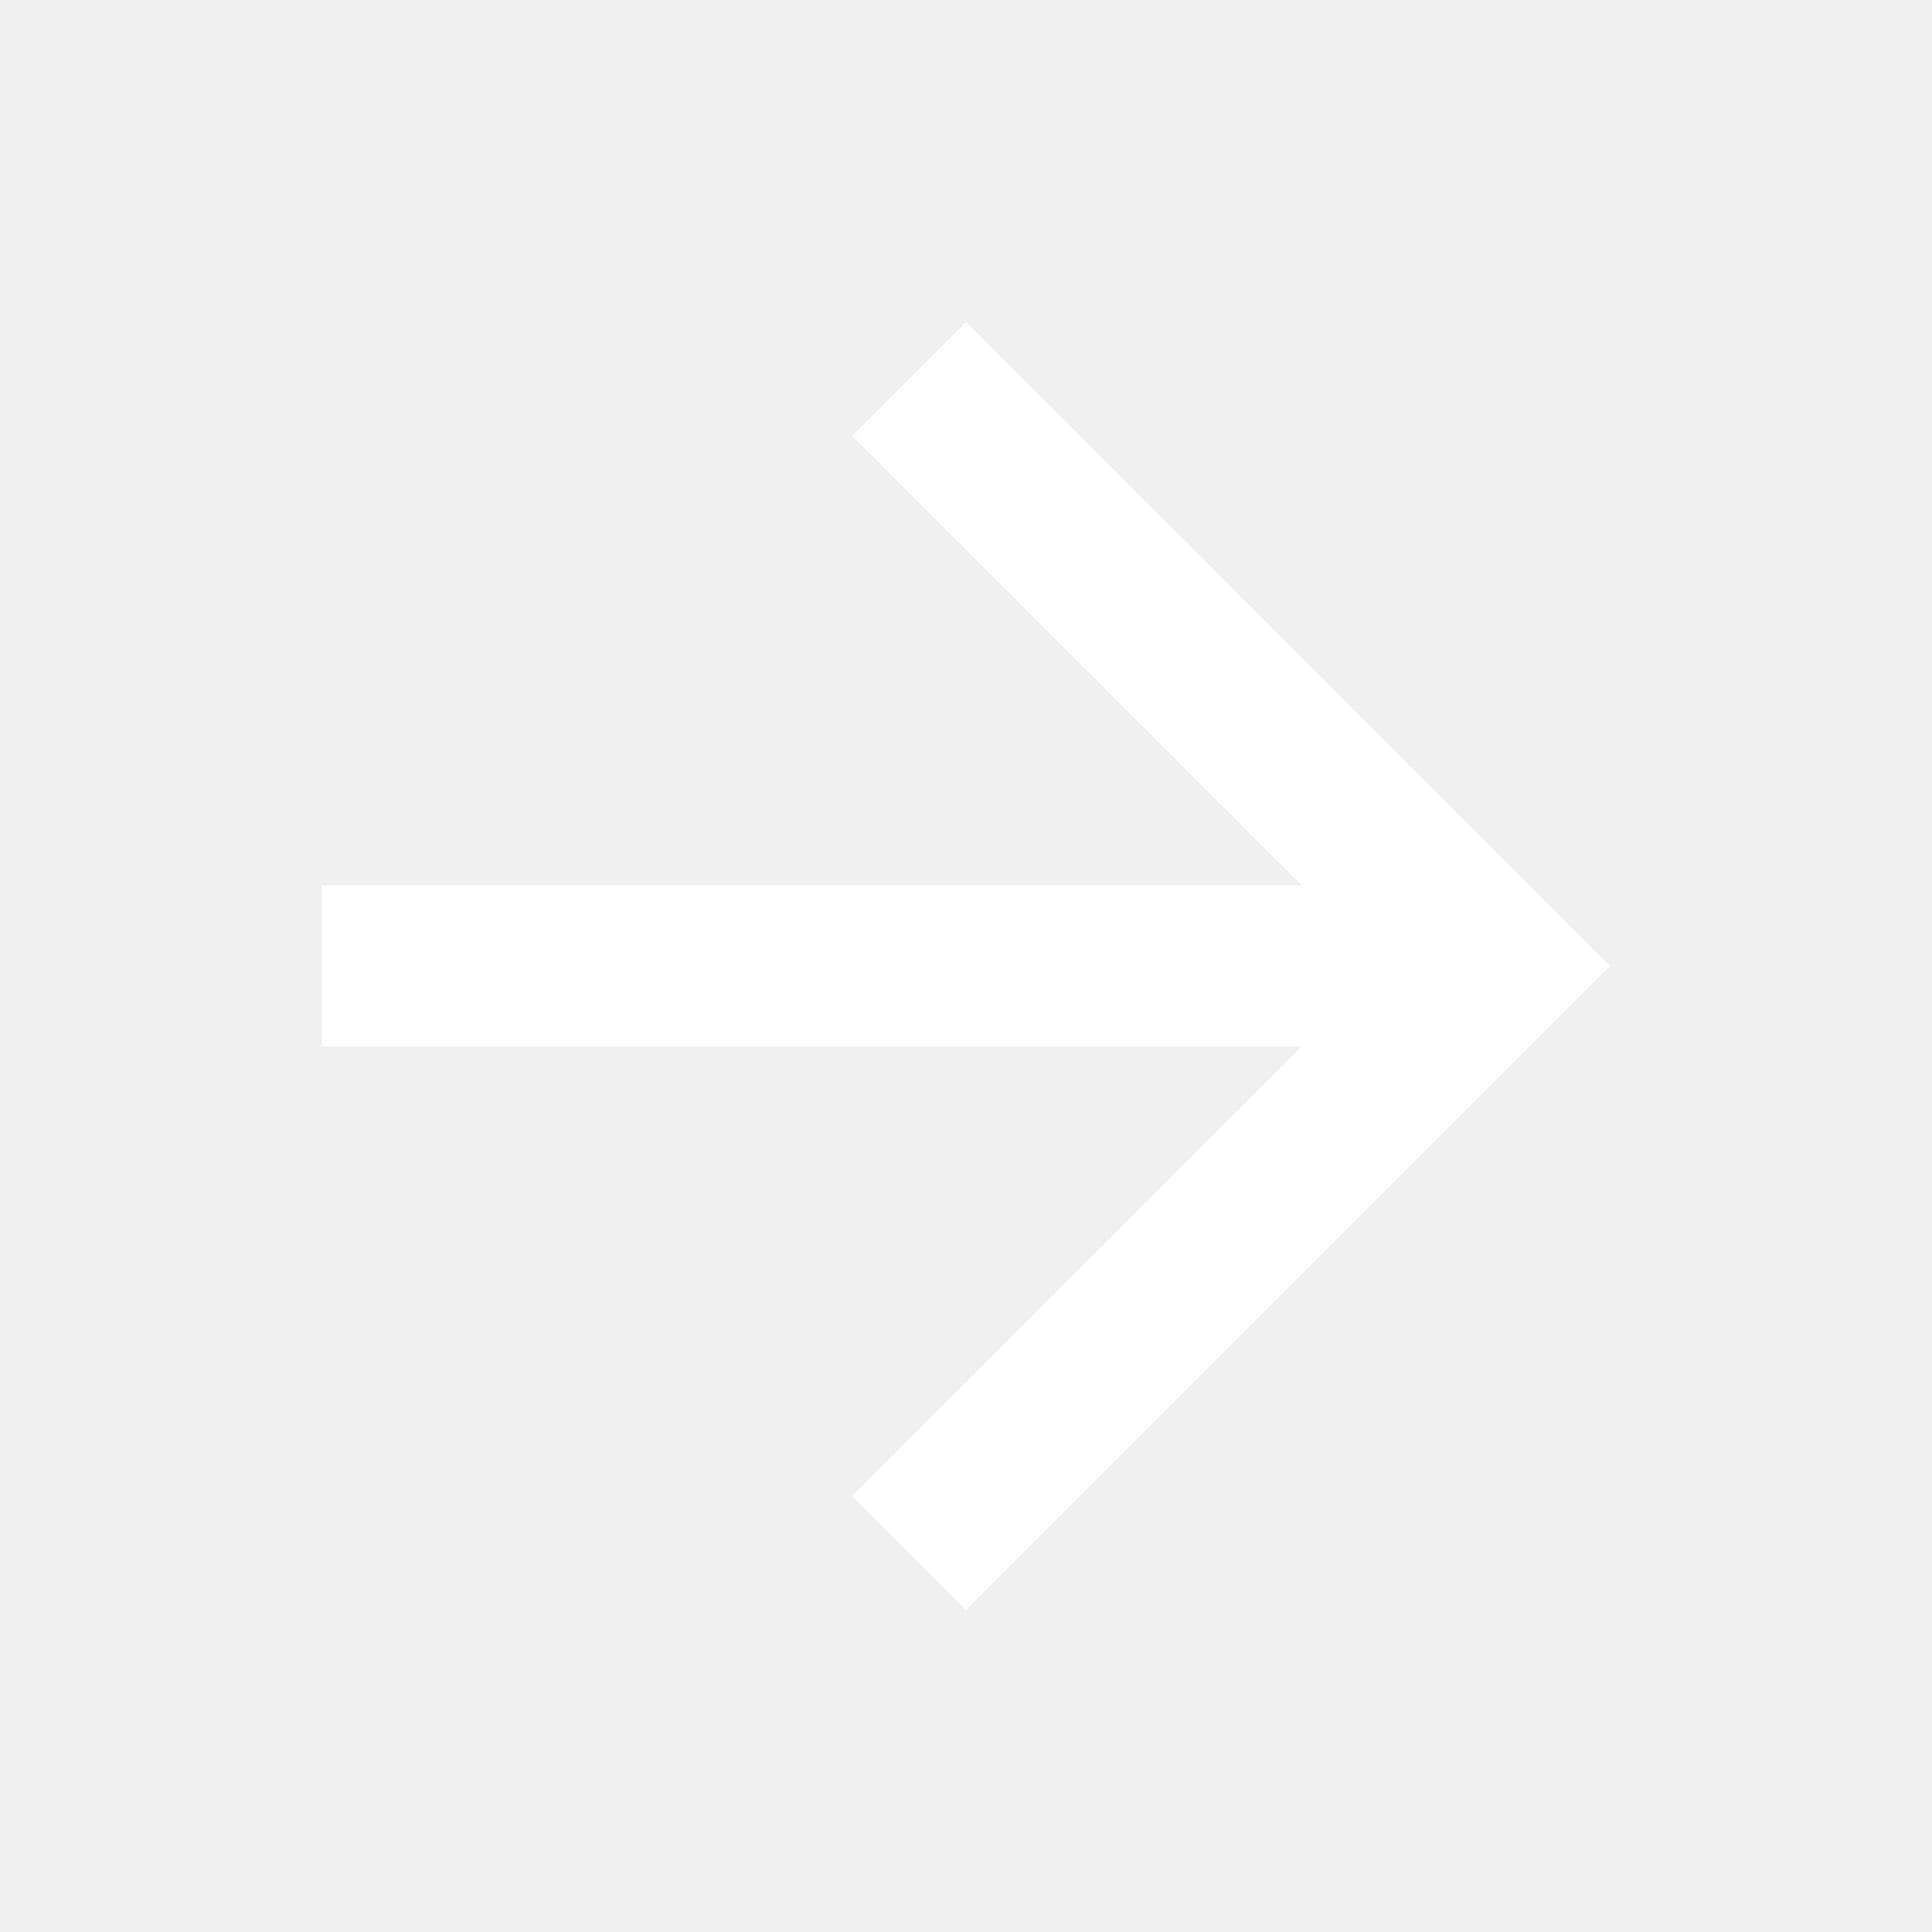
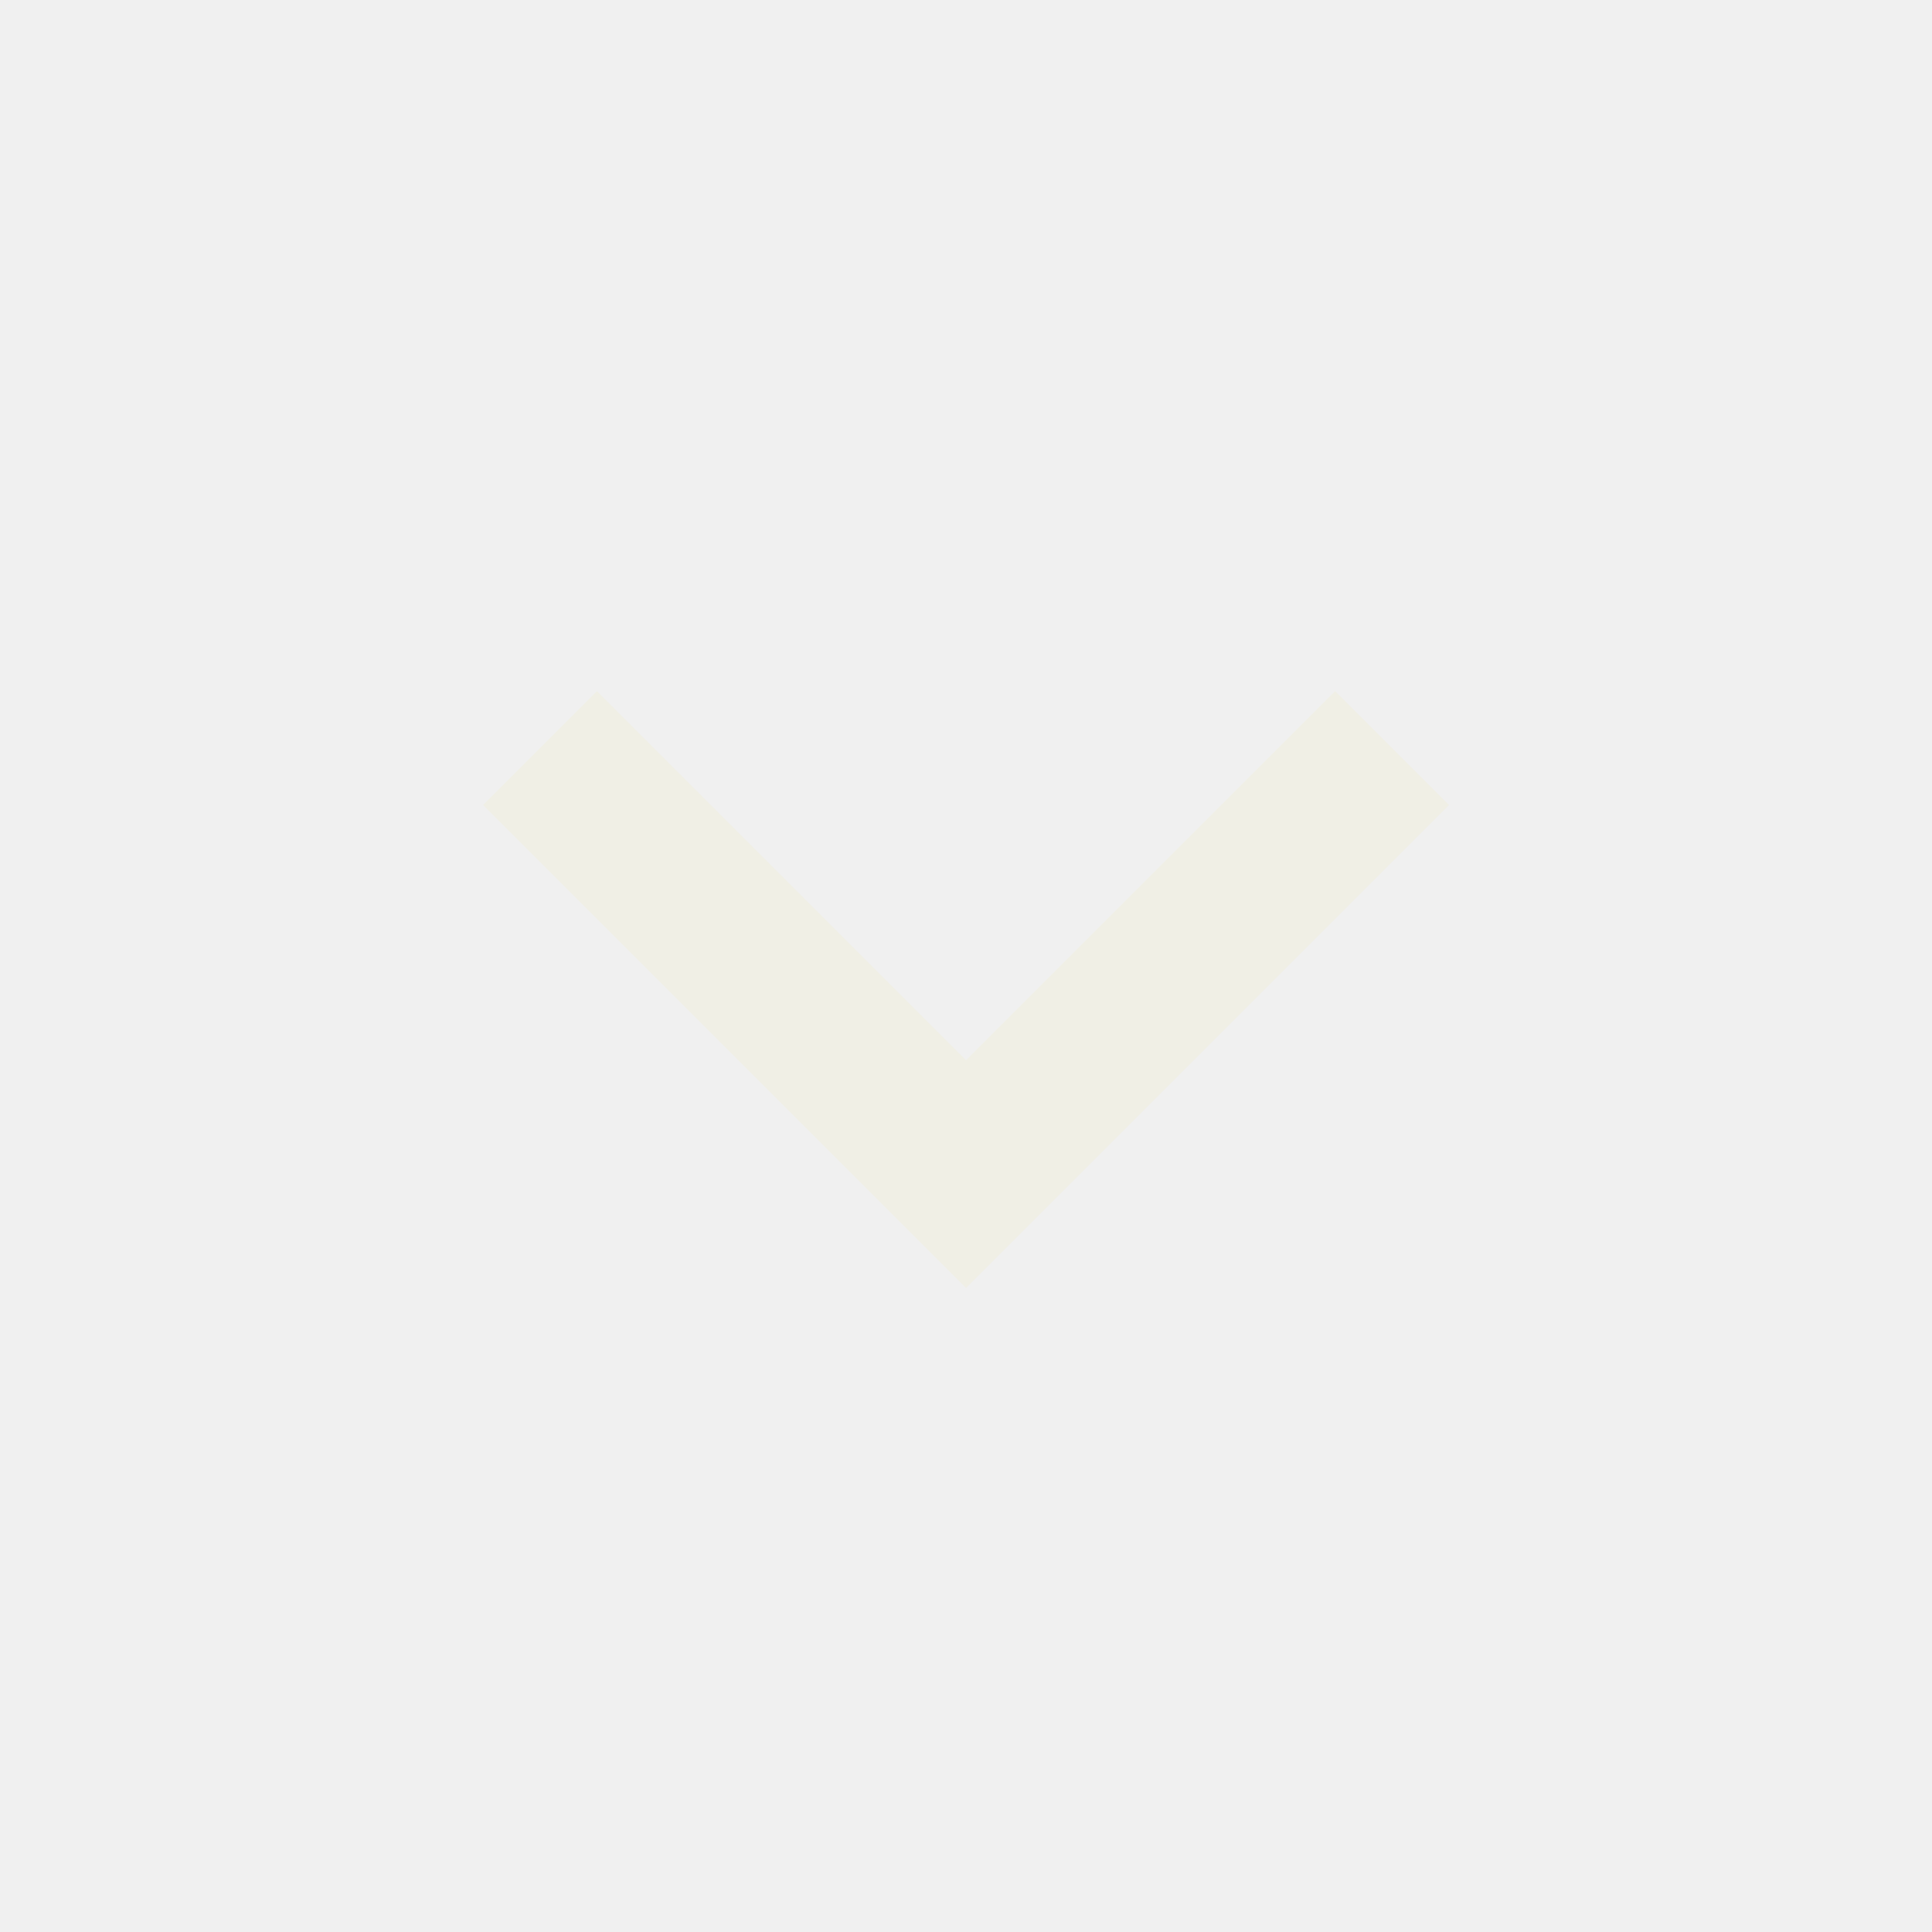
- <svg xmlns="http://www.w3.org/2000/svg" width="20" height="20" viewBox="0 0 20 20" fill="none">
-   <g clip-path="url(#clip0_111_2931)">
-     <path d="M10 3.333L8.821 4.512L13.475 9.166H3.333V10.833H13.475L8.821 15.487L10 16.666L16.666 10L10 3.333Z" fill="white" />
+ <svg xmlns="http://www.w3.org/2000/svg" width="24" height="24" viewBox="0 0 24 24" fill="none">
+   <g clip-path="url(#clip0_1070_4360)">
+     <path d="M16.585 8.585L12 13.17L7.415 8.585L6 10L12 16L18 10L16.585 8.585Z" fill="#F0EFE5" />
  </g>
  <defs>
-     <clipPath id="clip0_111_2931">
-       <rect width="20" height="20" fill="white" />
+     <clipPath id="clip0_1070_4360">
+       <rect width="24" height="24" fill="white" />
    </clipPath>
  </defs>
</svg>
